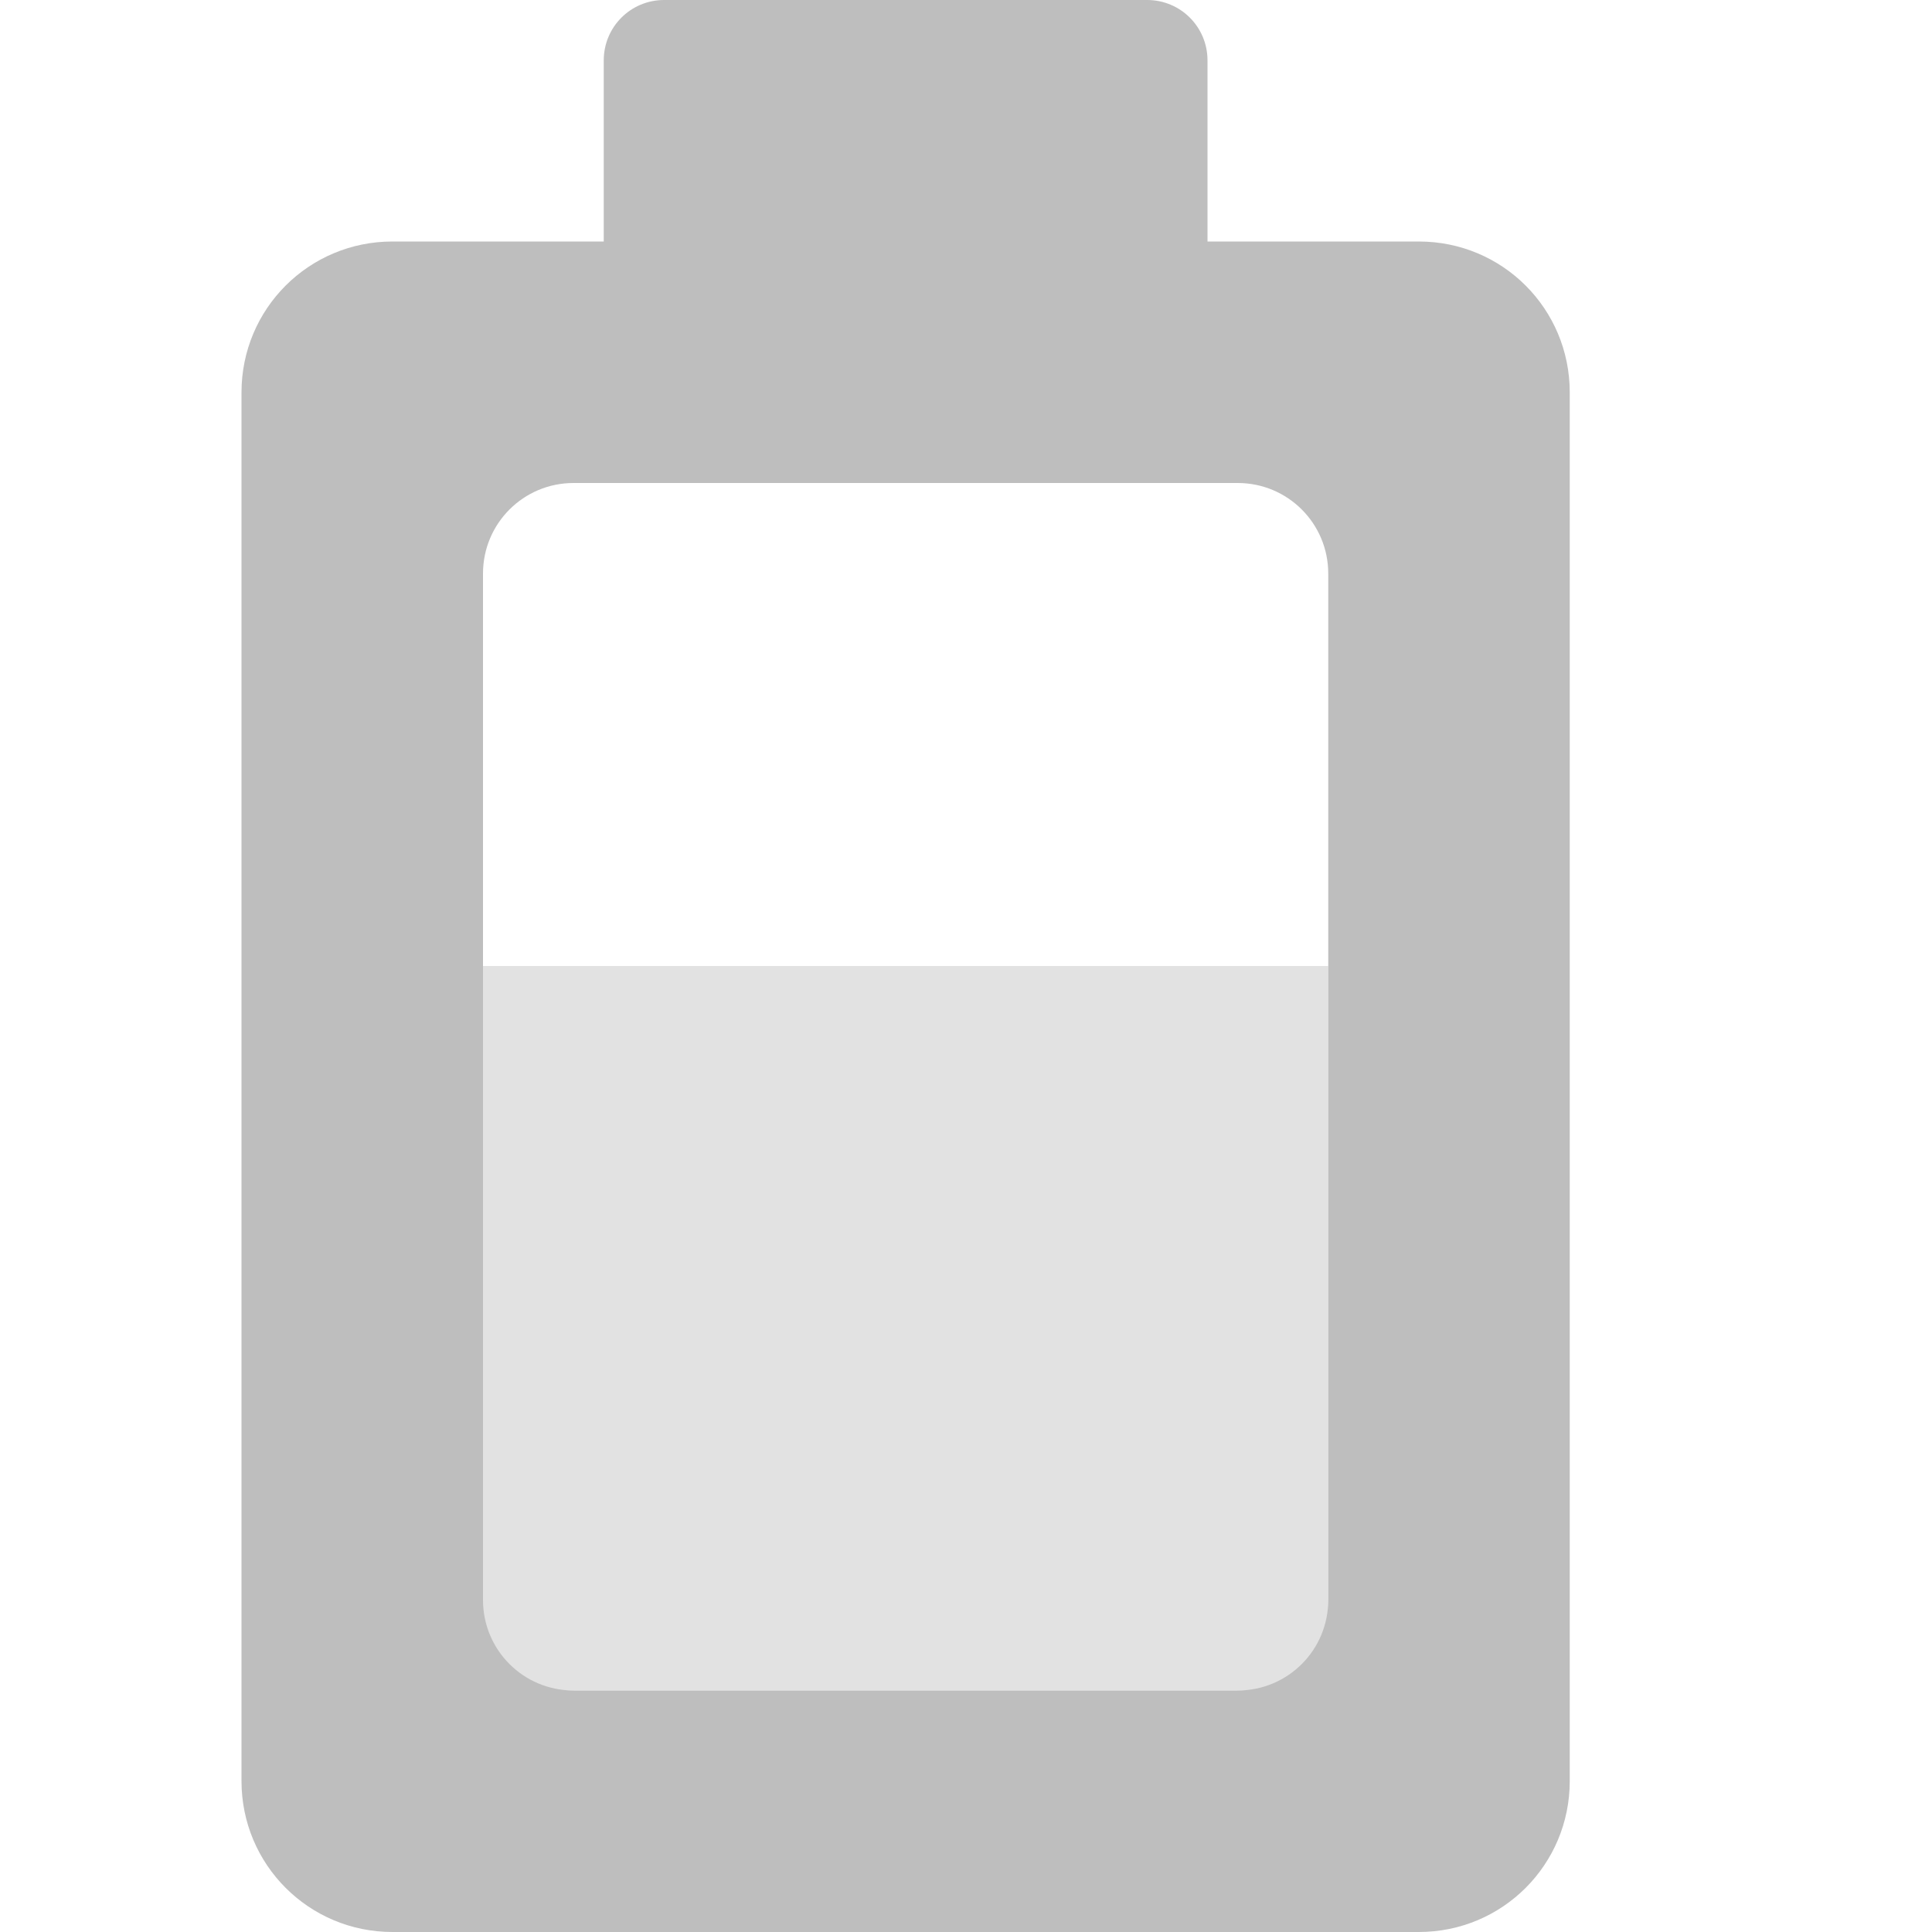
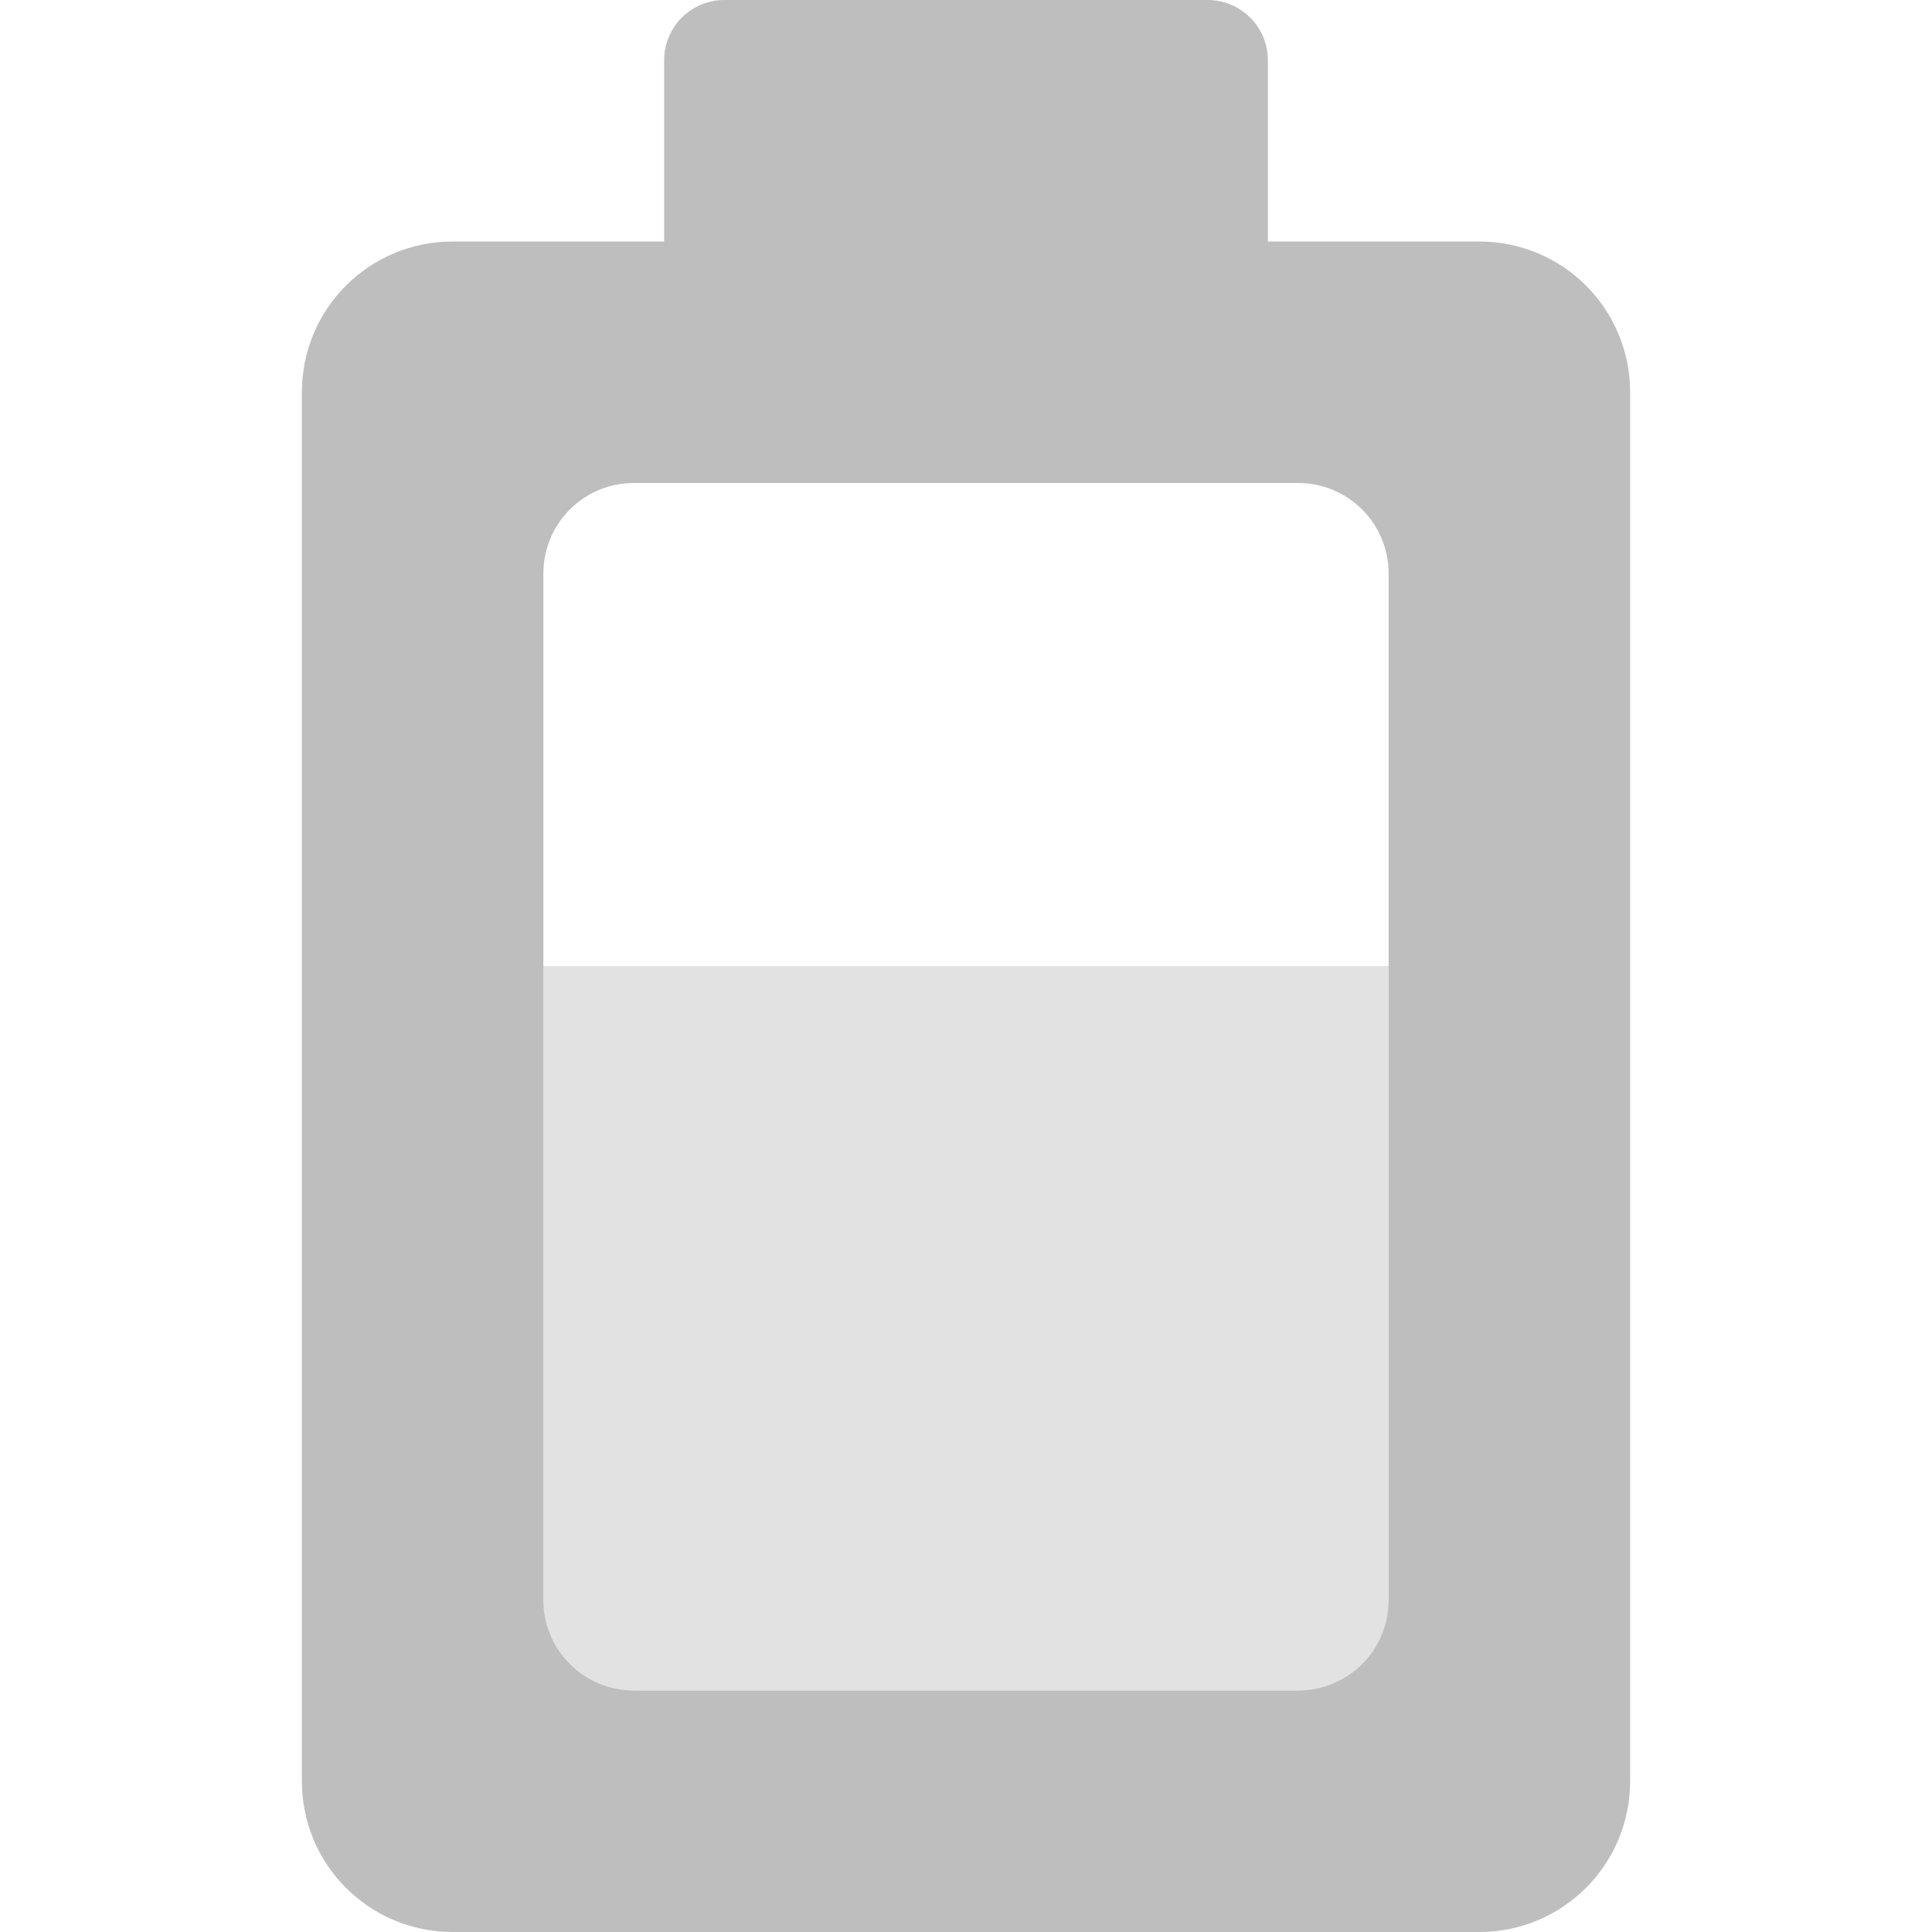
- <svg xmlns="http://www.w3.org/2000/svg" width="16" height="16" id="svg2" version="1.0" style="display:inline">
-   <defs id="defs4" />
-   <g id="layer1" style="display:inline" transform="translate(0,-6)">
-     <path style="opacity:0.45;color:#000000;fill:#bebebe;fill-opacity:1;fill-rule:nonzero;stroke:none;stroke-width:1.5;marker:none;visibility:visible;display:inline;overflow:visible;enable-background:accumulate" d="m 4,14 0,5.5 C 4,19.777 4.223,20 4.5,20 l 6,0 C 10.777,20 11,19.777 11,19.5 L 11,14 z" id="rect2999" />
-     <path style="fill:#bebebe;fill-opacity:1;stroke:none;display:inline" d="M 2,20.75 C 2,21.442 2.558,22 3.25,22 l 8.5,0 C 12.443,22 13,21.442 13,20.75 L 13,9.25 C 13,8.557 12.443,8 11.75,8 L 10,8 10,7 10,6.5 C 10,6.223 9.777,6 9.5,6 L 9,6 6,6 5.5,6 C 5.223,6 5,6.223 5,6.5 L 5,7 5,8 3.25,8 C 2.558,8 2,8.557 2,9.25 l 0,11.5 z m 2,-1.5 0,-8.5 C 4,10.335 4.335,10 4.75,10 l 5.5,0 c 0.415,0 0.75,0.335 0.75,0.75 l 0,8.5 C 11,19.666 10.665,20 10.25,20 l -5.5,0 C 4.335,20 4,19.666 4,19.25 z" id="path3775" />
+ <svg xmlns="http://www.w3.org/2000/svg" height="16" width="16" version="1.1">
+   <g fill="#bebebe">
+     <rect opacity=".45" height="6" width="7" y="8" x="4.5" />
+     <path d="m2.5 14.75c0 0.692 0.557 1.25 1.25 1.25h8.5c0.692 0 1.25-0.558 1.25-1.25v-11.5c0-0.693-0.558-1.25-1.25-1.25h-1.75v-1.5c0-0.277-0.223-0.5-0.5-0.5h-4c-0.277 0-0.5 0.223-0.5 0.5v1.5h-1.75c-0.693 0-1.25 0.557-1.25 1.25zm2-1.5v-8.5c0-0.416 0.335-0.75 0.75-0.75h5.5c0.415 0 0.75 0.335 0.75 0.75v8.5c0 0.416-0.334 0.75-0.75 0.75h-5.5c-0.415 0-0.75-0.334-0.75-0.75z" />
  </g>
</svg>
